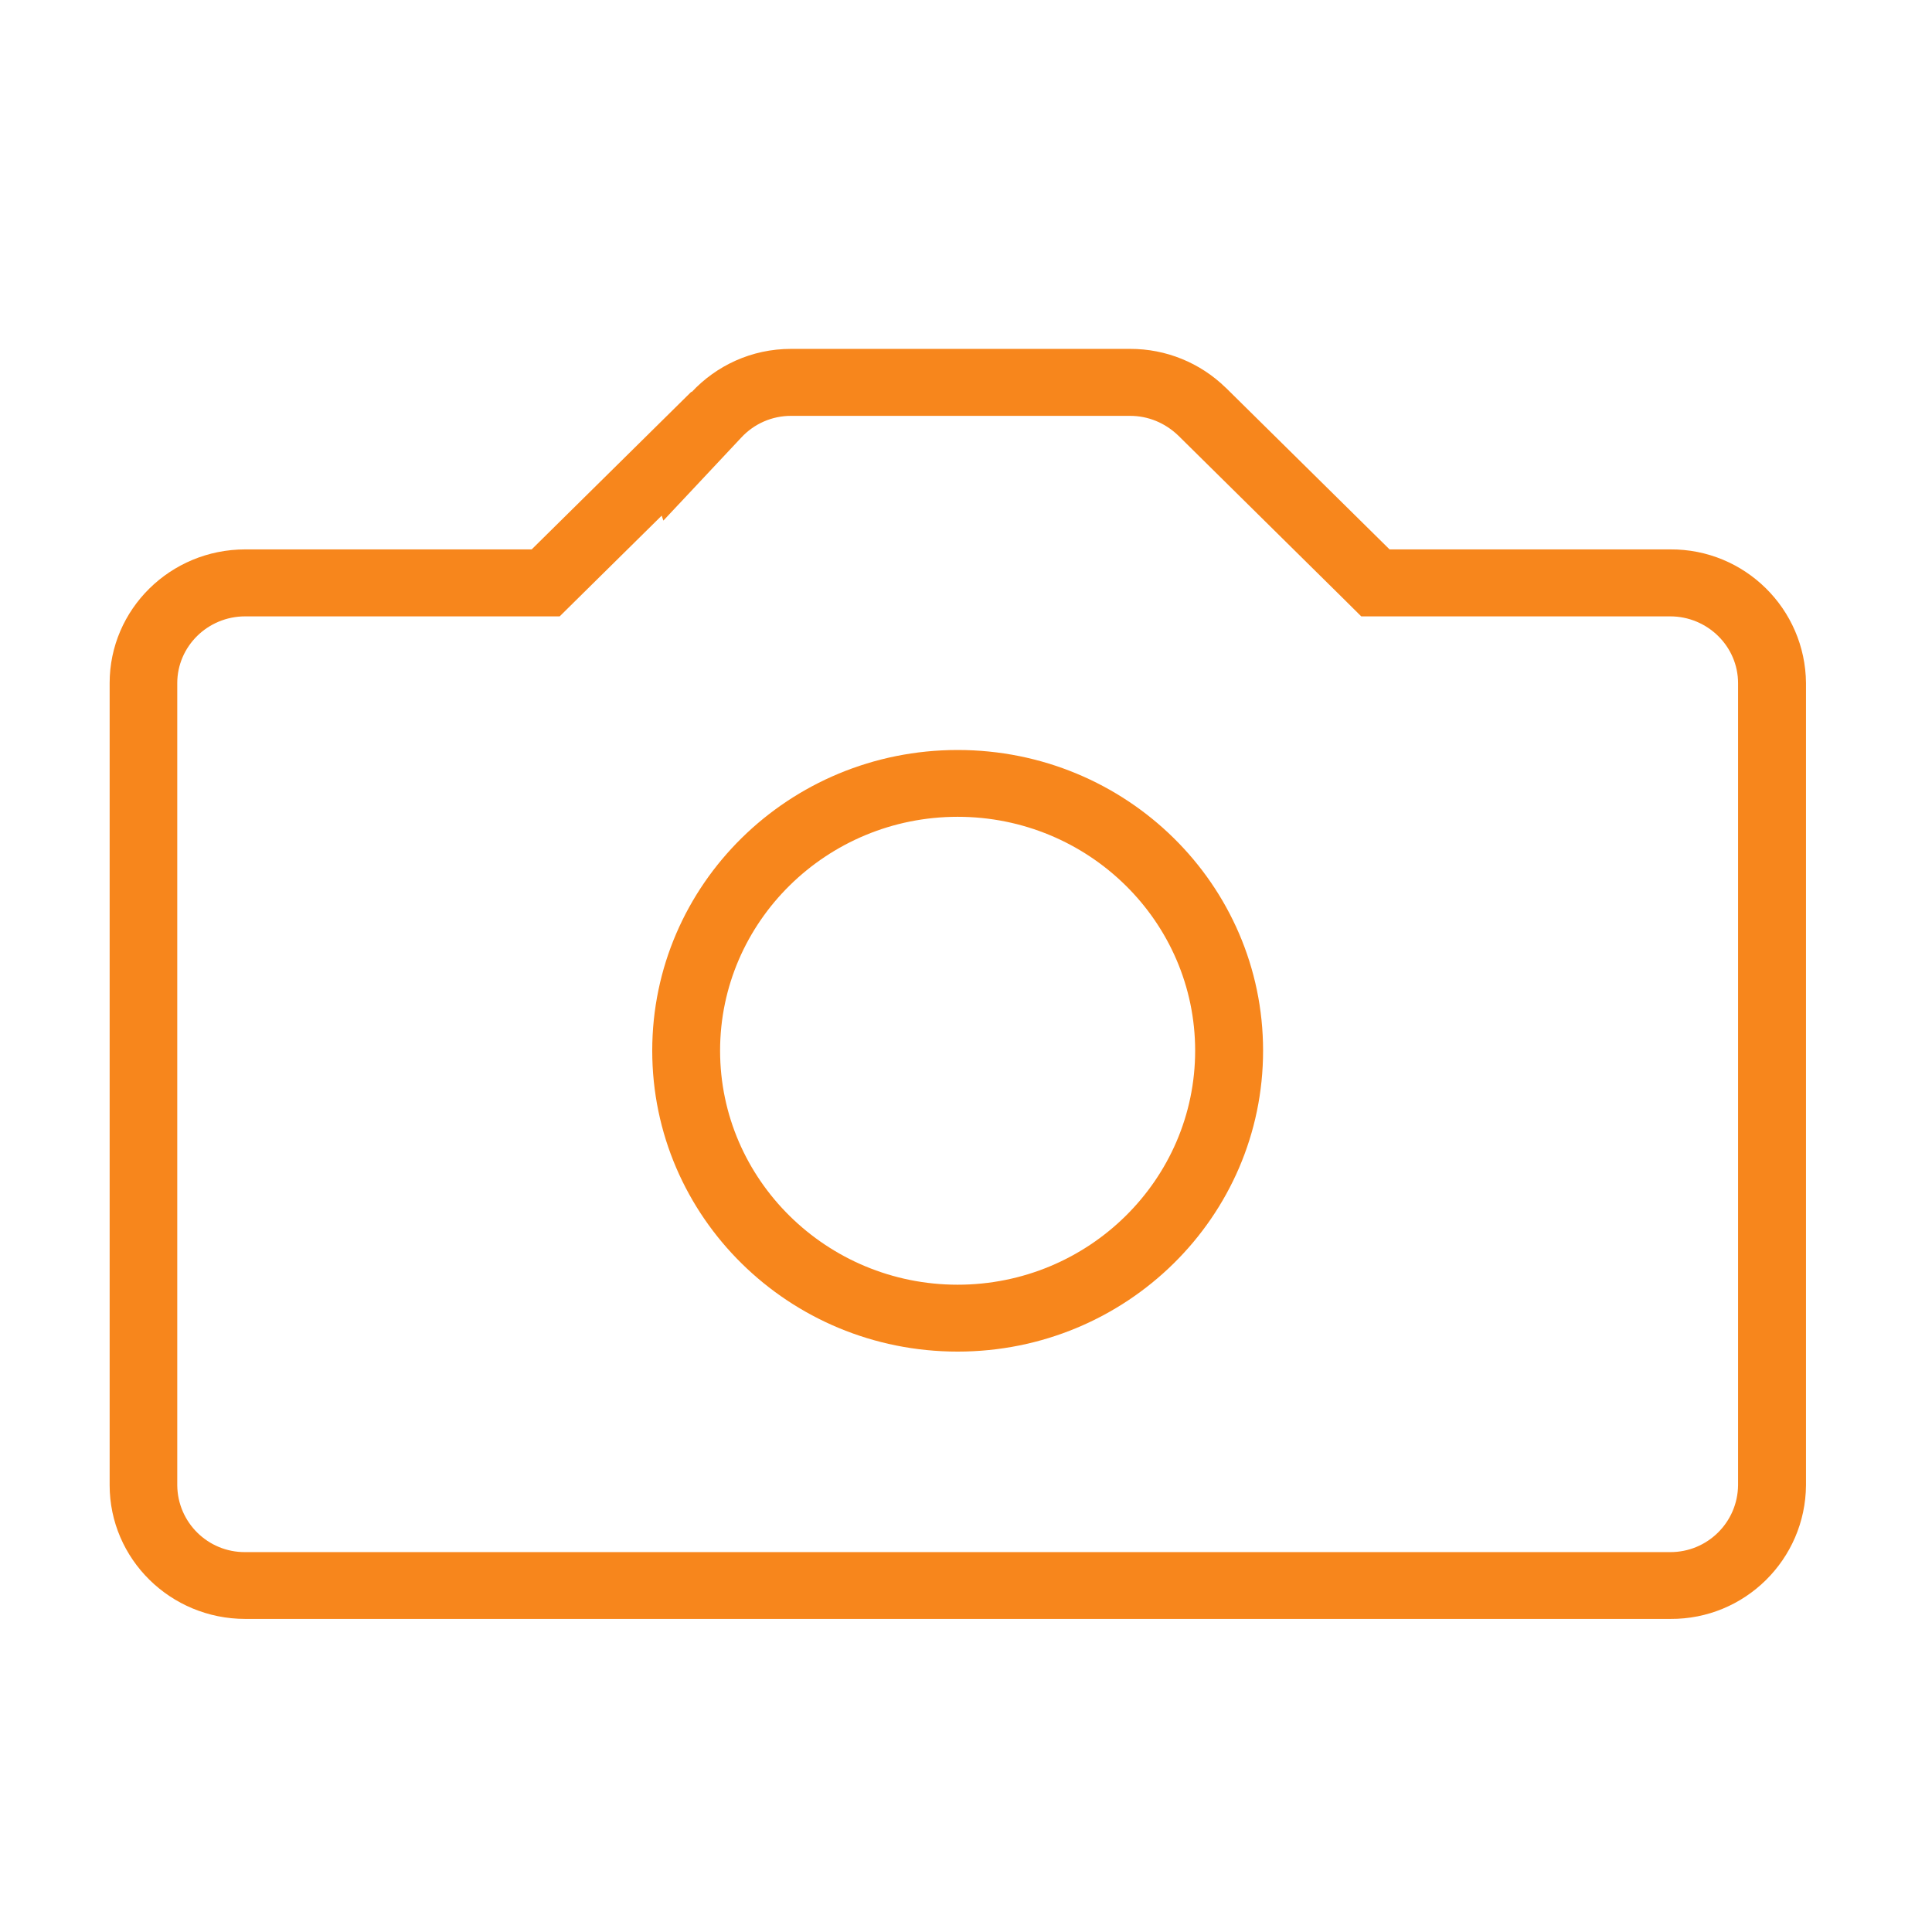
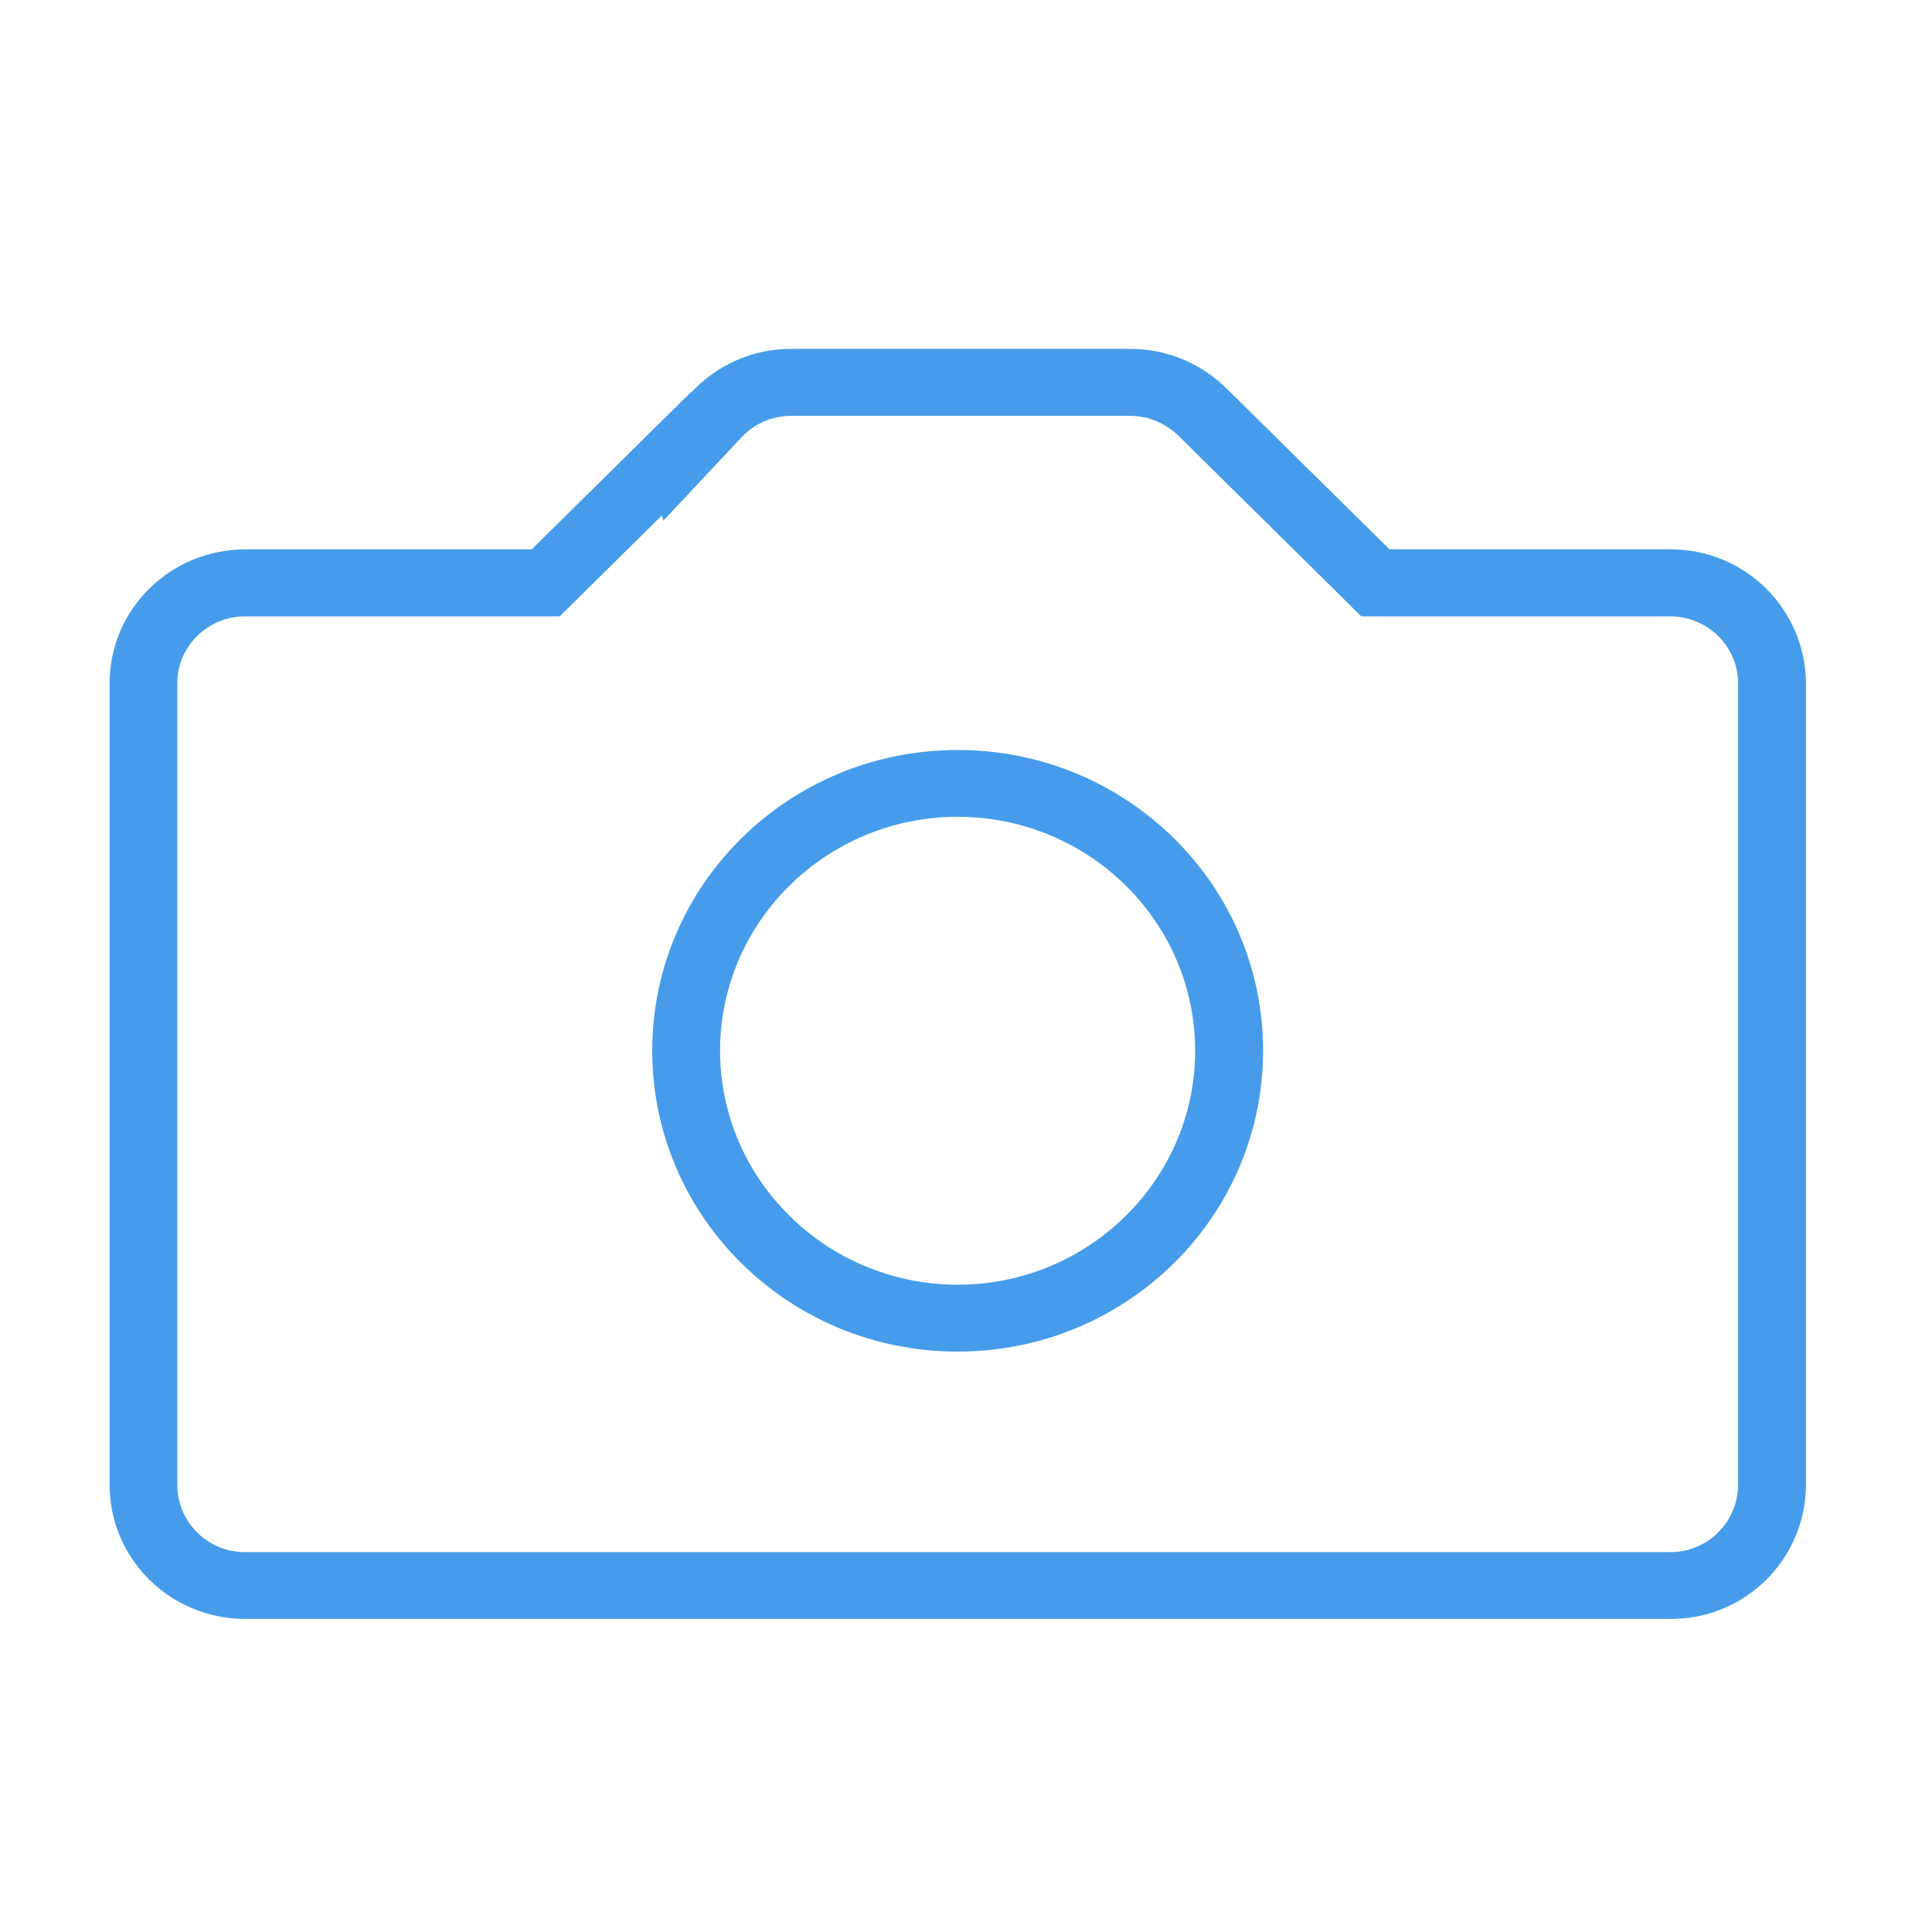
- <svg xmlns="http://www.w3.org/2000/svg" fill="#f7861c" height="24" viewBox="113.789 0 24.088 24" width="24.088">
+ <svg xmlns="http://www.w3.org/2000/svg" fill="#469CEA" height="24" viewBox="113.789 0 24.088 24" width="24.088">
  <path d="M134.613 6.85h-3.499l-2.035-2.009-.006-.006-.004-.003a1.698 1.698 0 00-1.189-.482h-4.23c-.491 0-.93.209-1.238.539l-.003-.005-1.991 1.966h-3.571c-.935 0-1.691.747-1.691 1.667v10c0 .92.757 1.668 1.691 1.668h17.768a1.68 1.68 0 001.691-1.668v-10a1.682 1.682 0 00-1.693-1.667zm.846 11.668a.843.843 0 01-.846.834h-17.768a.841.841 0 01-.846-.834v-10c0-.459.38-.833.846-.833h3.922l.248-.245 1.024-1.011.021.062.971-1.035a.843.843 0 01.618-.271h4.23c.223 0 .435.086.602.247l2.033 2.008.247.245H134.613c.465 0 .846.374.846.833z" />
  <path d="M125.729 9.351c-2.104 0-3.808 1.678-3.808 3.749 0 2.072 1.703 3.752 3.808 3.752 2.104 0 3.808-1.68 3.808-3.752s-1.704-3.749-3.808-3.749zm0 6.667c-1.633 0-2.962-1.31-2.962-2.918s1.329-2.916 2.962-2.916 2.961 1.307 2.961 2.916-1.328 2.918-2.961 2.918z" />
</svg>
